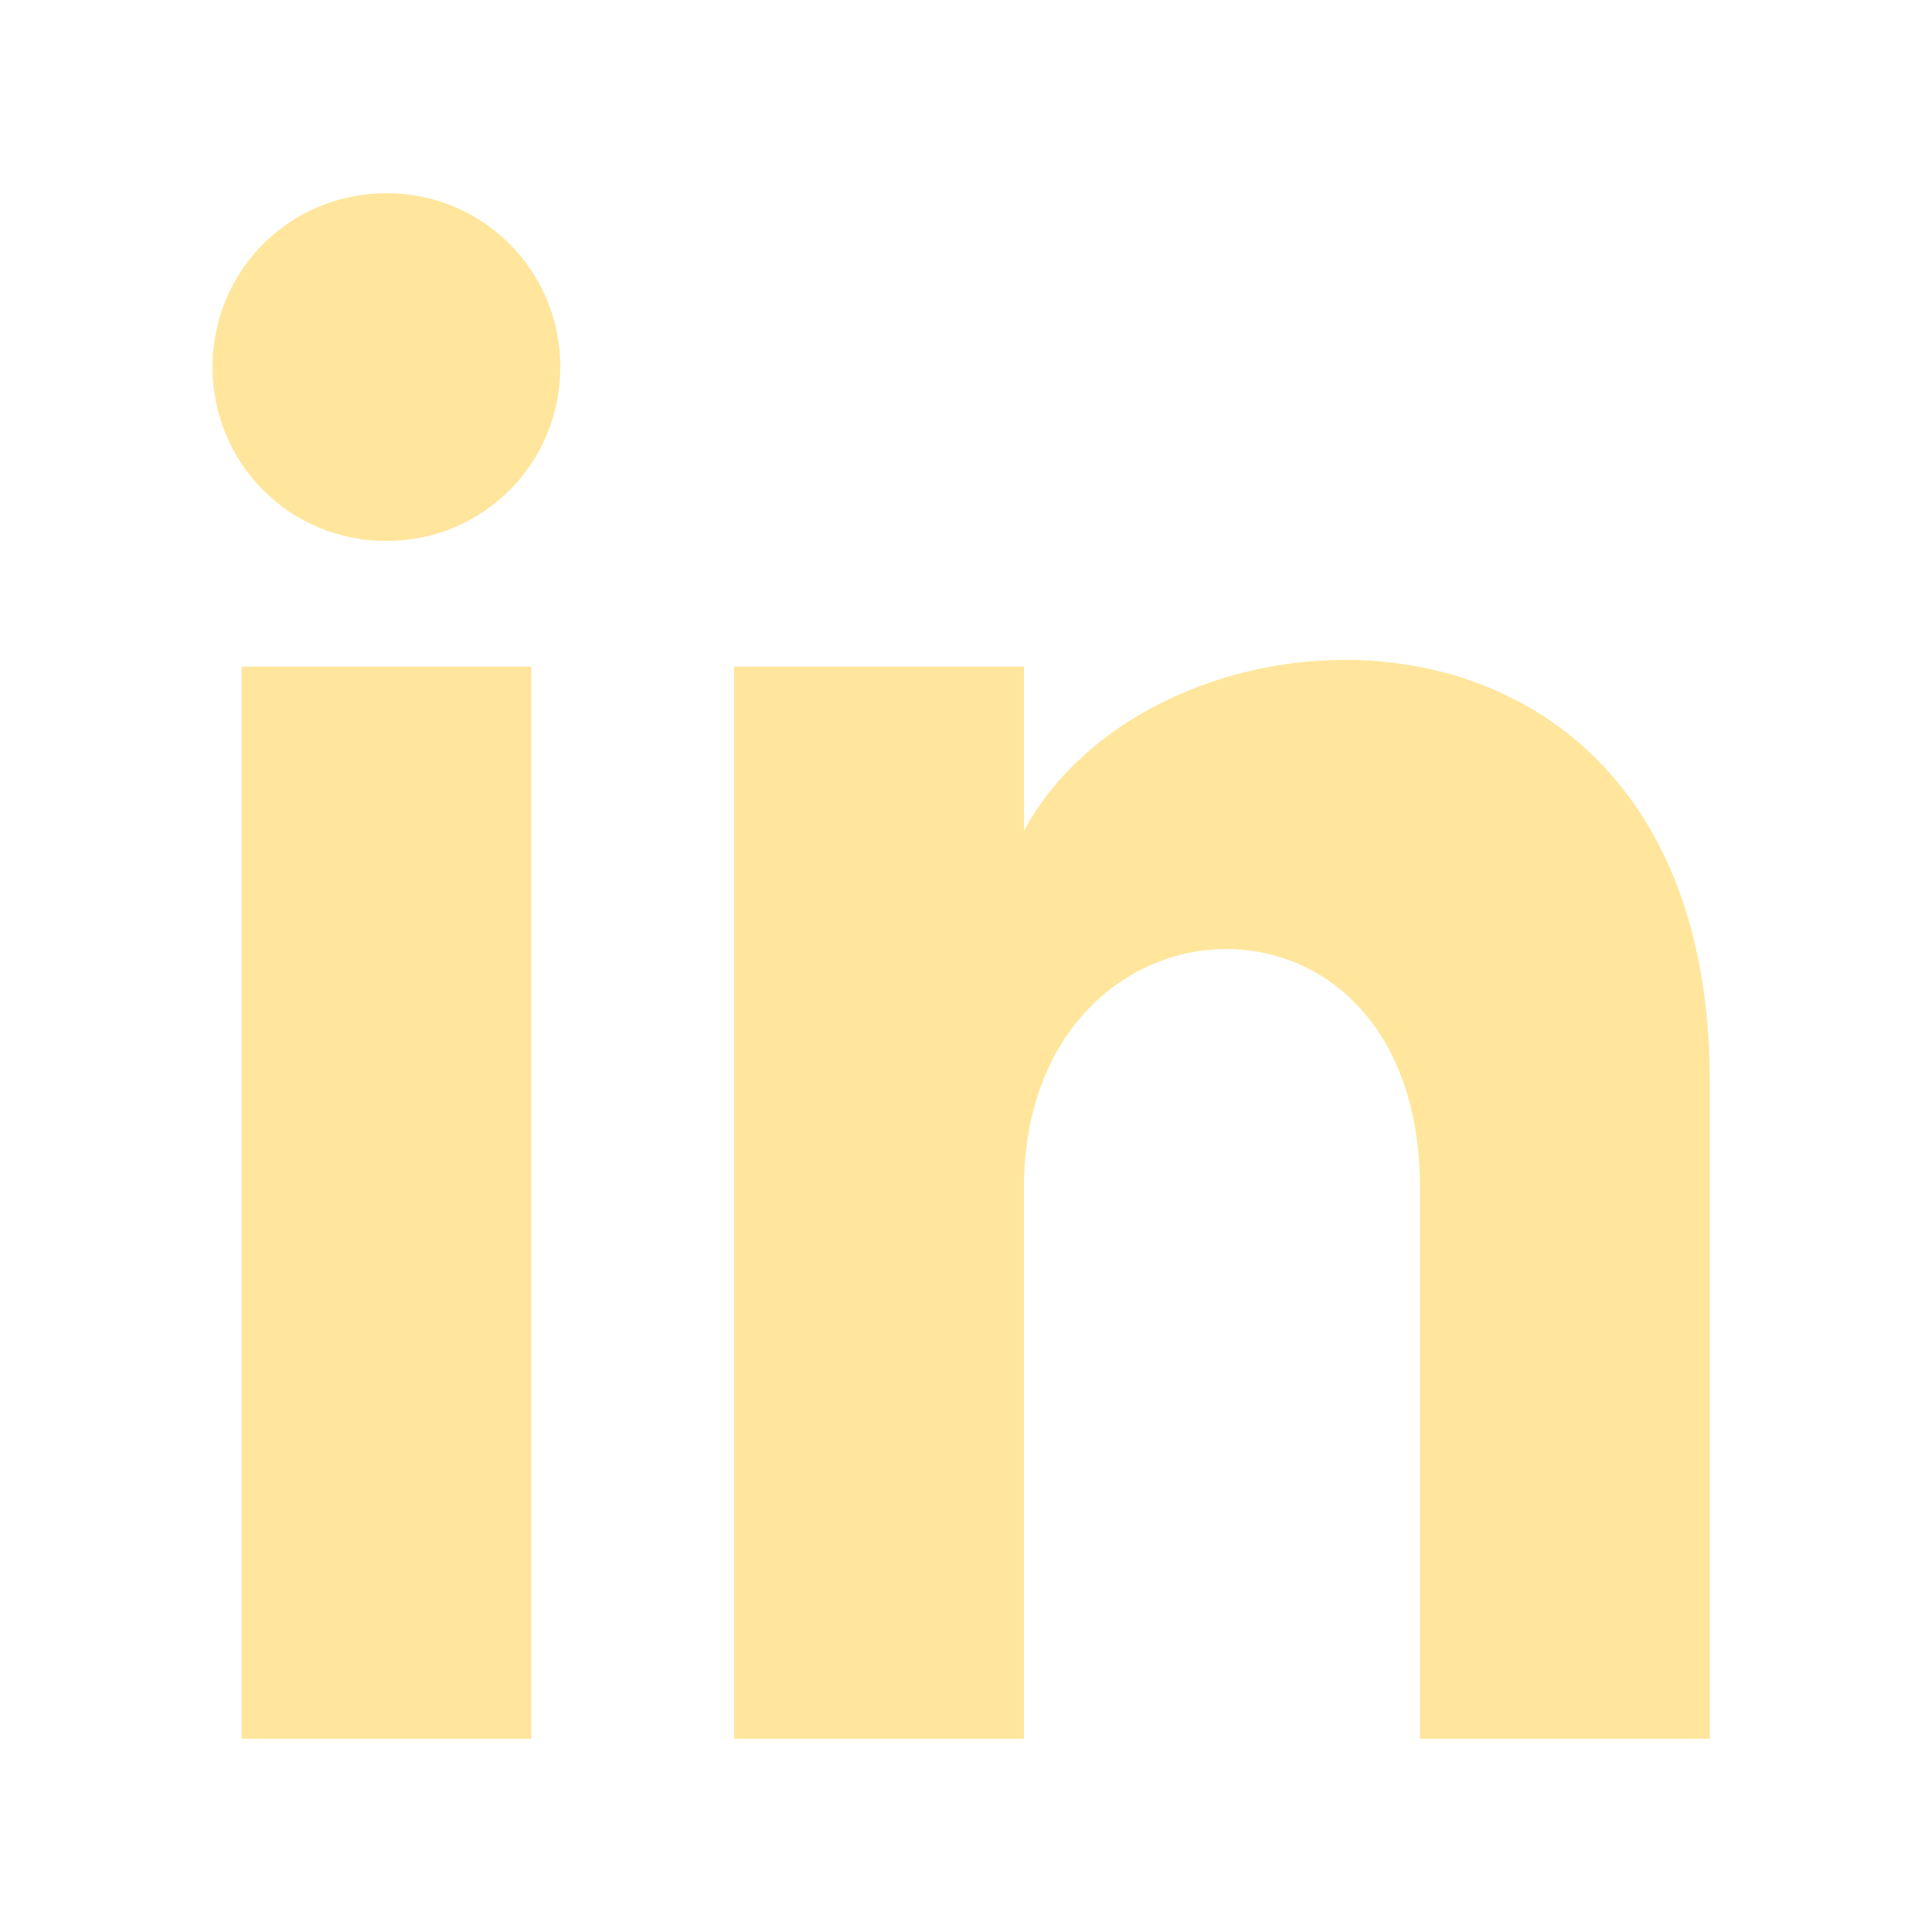
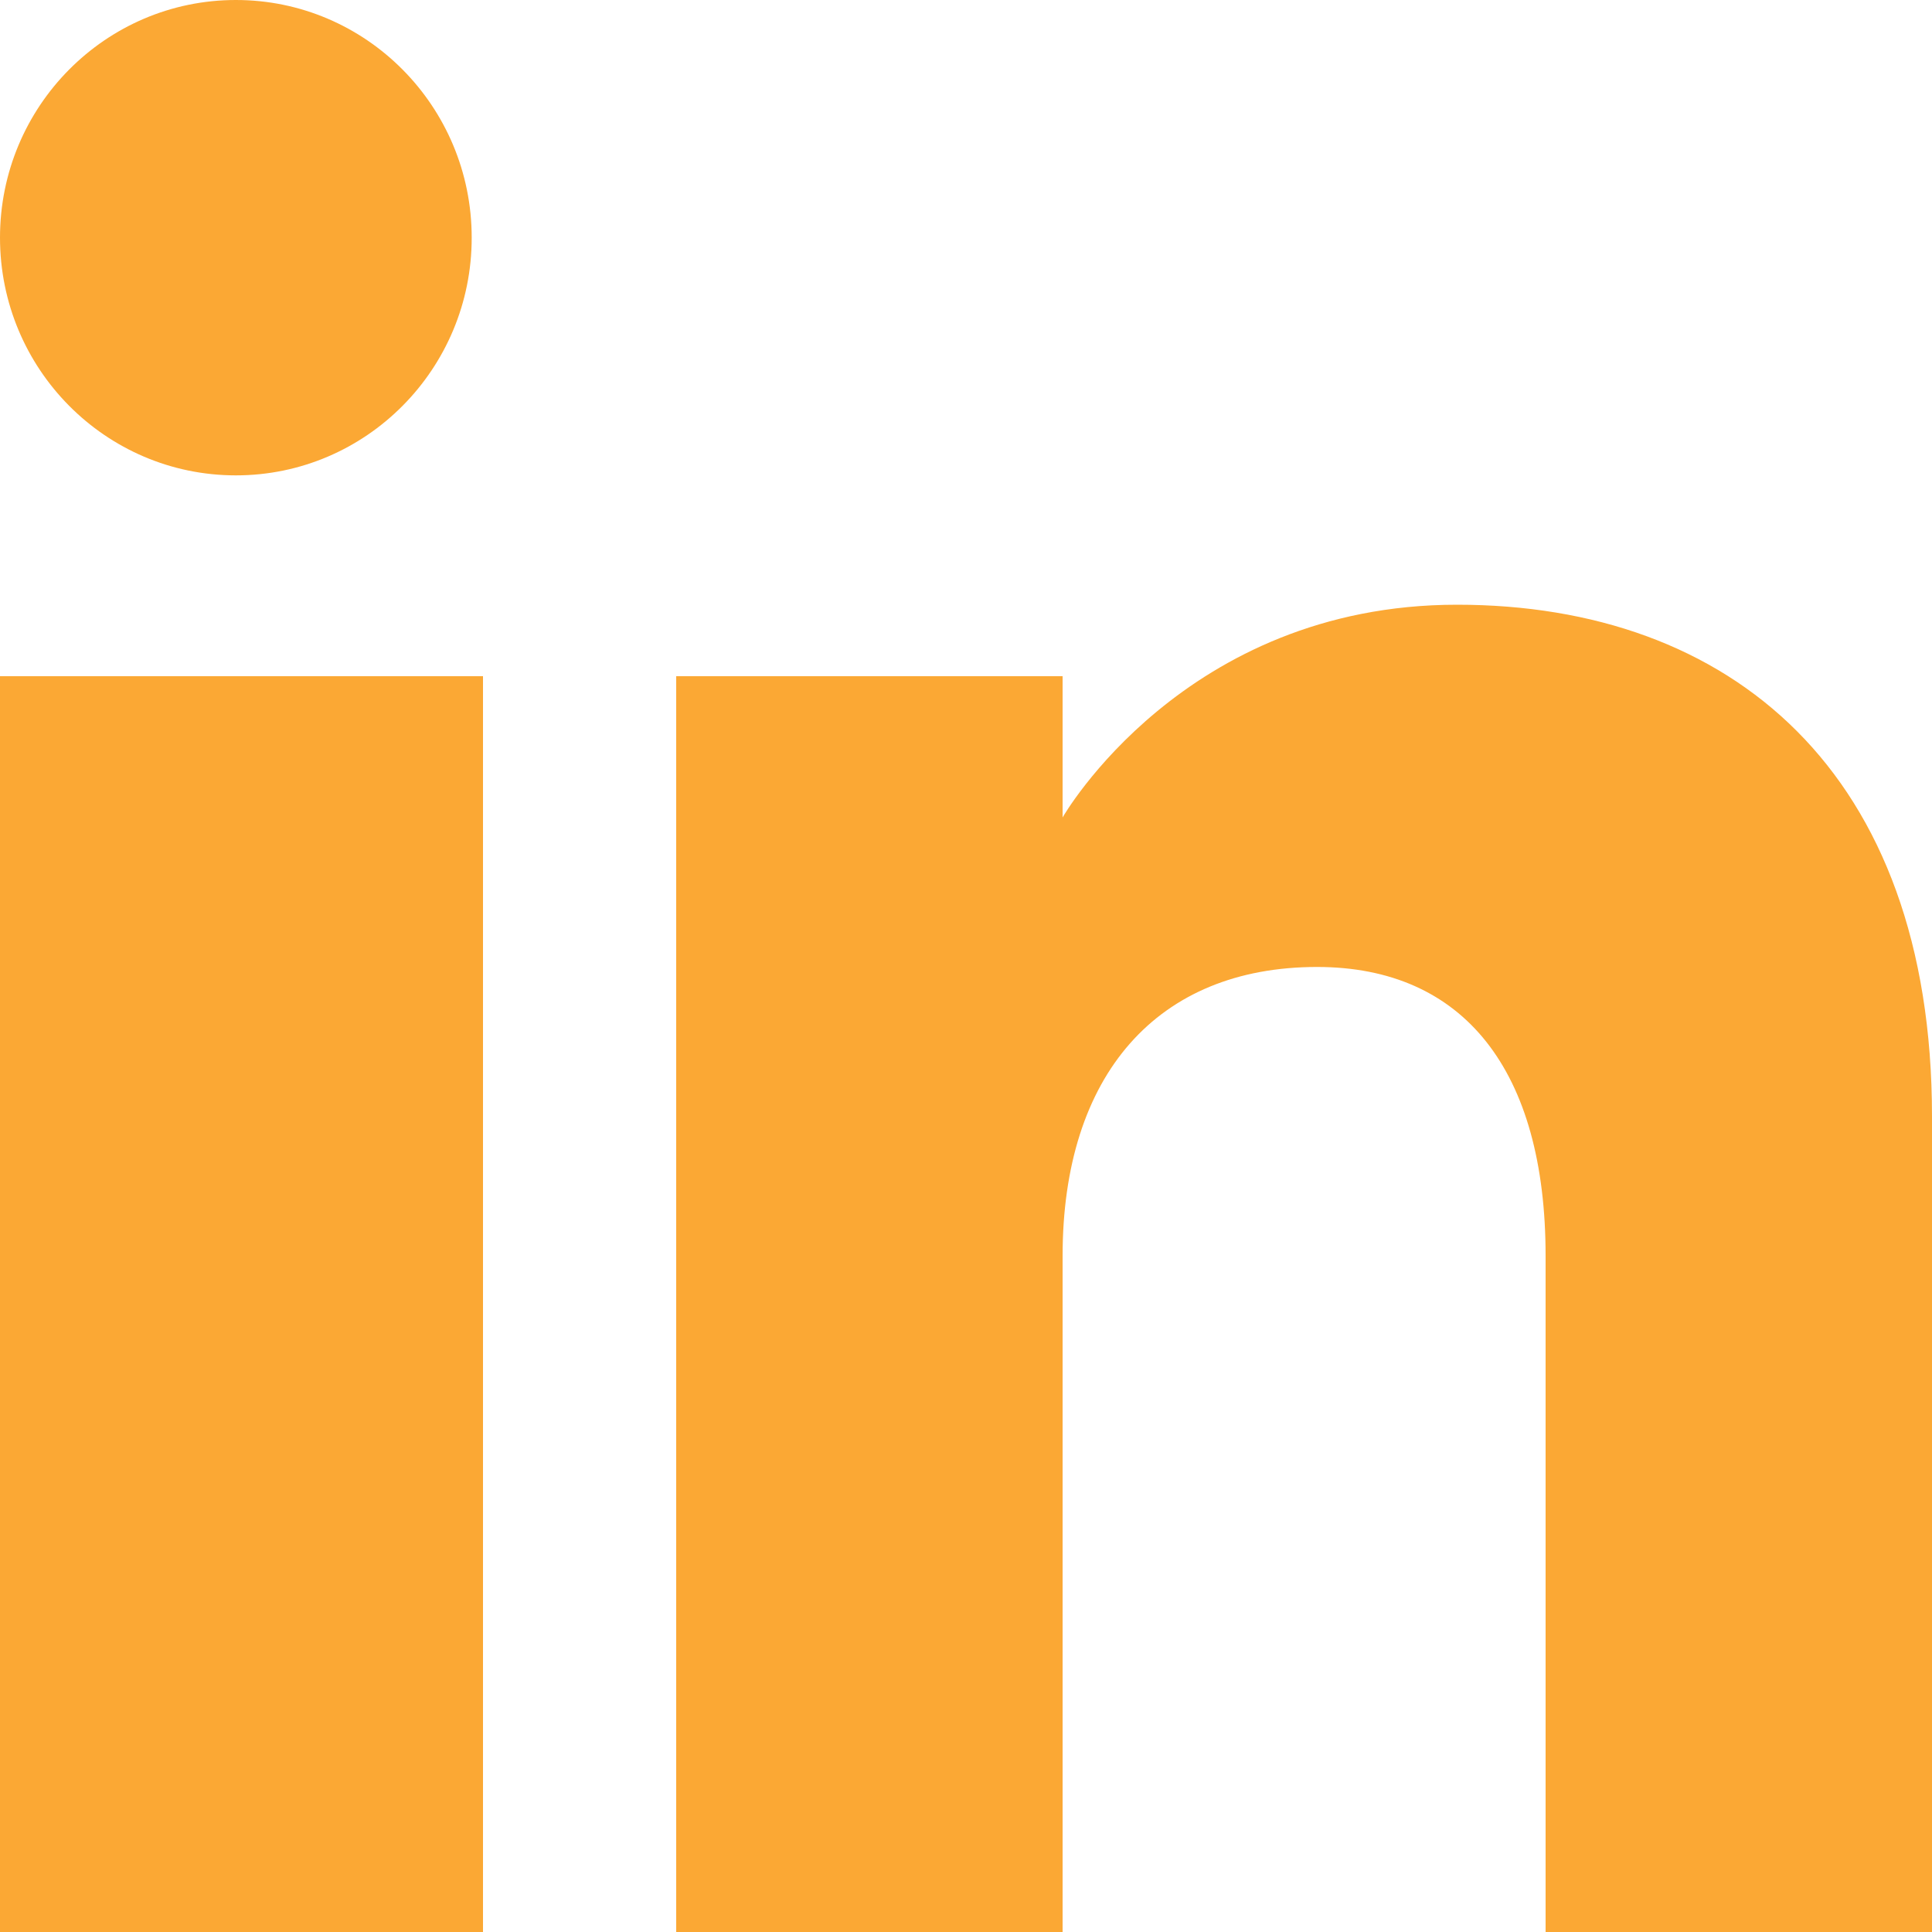
- <svg xmlns="http://www.w3.org/2000/svg" width="800px" height="800px" viewBox="0 0 20 20" fill="#ffe69c" data-darkreader-inline-fill="" style="--darkreader-inline-fill: #533e00;">
+ <svg xmlns="http://www.w3.org/2000/svg" width="800px" height="800px" viewBox="0 0 20 20" version="1.1" fill="#FBA834" data-darkreader-inline-fill="" style="--darkreader-inline-fill: #ac6603;">
  <g id="SVGRepo_bgCarrier" stroke-width="0" />
  <g id="SVGRepo_tracerCarrier" stroke-linecap="round" stroke-linejoin="round" />
  <g id="SVGRepo_iconCarrier">
-     <rect x="0" fill="none" width="20" height="20" />
-     <g>
-       <path d="M2.5 18h3V6.9h-3V18zM4 2c-1 0-1.8.8-1.8 1.8S3 5.6 4 5.6s1.8-.8 1.8-1.8S5 2 4 2zm6.6 6.6V6.9h-3V18h3v-5.7c0-3.2 4.1-3.4 4.1 0V18h3v-6.8c0-5.4-5.7-5.2-7.1-2.6z" />
+     <defs> </defs>
+     <g id="Page-1" stroke="none" stroke-width="1" fill="none" fill-rule="evenodd" data-darkreader-inline-stroke="" style="--darkreader-inline-stroke: none;">
+       <g id="Dribbble-Light-Preview" transform="translate(-180, -7479)" fill="#FBA834" data-darkreader-inline-fill="" style="--darkreader-inline-fill: #ac6603;">
+         <g id="icons" transform="translate(56, 160)">
+           <path d="M144,7339 L140,7339 L140,7332.001 C140,7330.081 139.153,7329.01 137.634,7329.01 C135.981,7329.01 135,7330.126 135,7332.001 L135,7339 L131,7339 L131,7326 L135,7326 L135,7327.462 C135,7327.462 136.255,7325.26 139.083,7325.26 C141.912,7325.26 144,7326.986 144,7330.558 L144,7339 L144,7339 Z M126.442,7323.921 C125.093,7323.921 124,7322.819 124,7321.46 C124,7320.102 125.093,7319 126.442,7319 C127.79,7319 128.883,7320.102 128.883,7321.46 C128.884,7322.819 127.79,7323.921 126.442,7323.921 L126.442,7323.921 Z M124,7339 L129,7339 L129,7326 L124,7326 L124,7339 Z" id="linkedin-[#FBA834]"> </path>
+         </g>
+       </g>
    </g>
  </g>
</svg>
